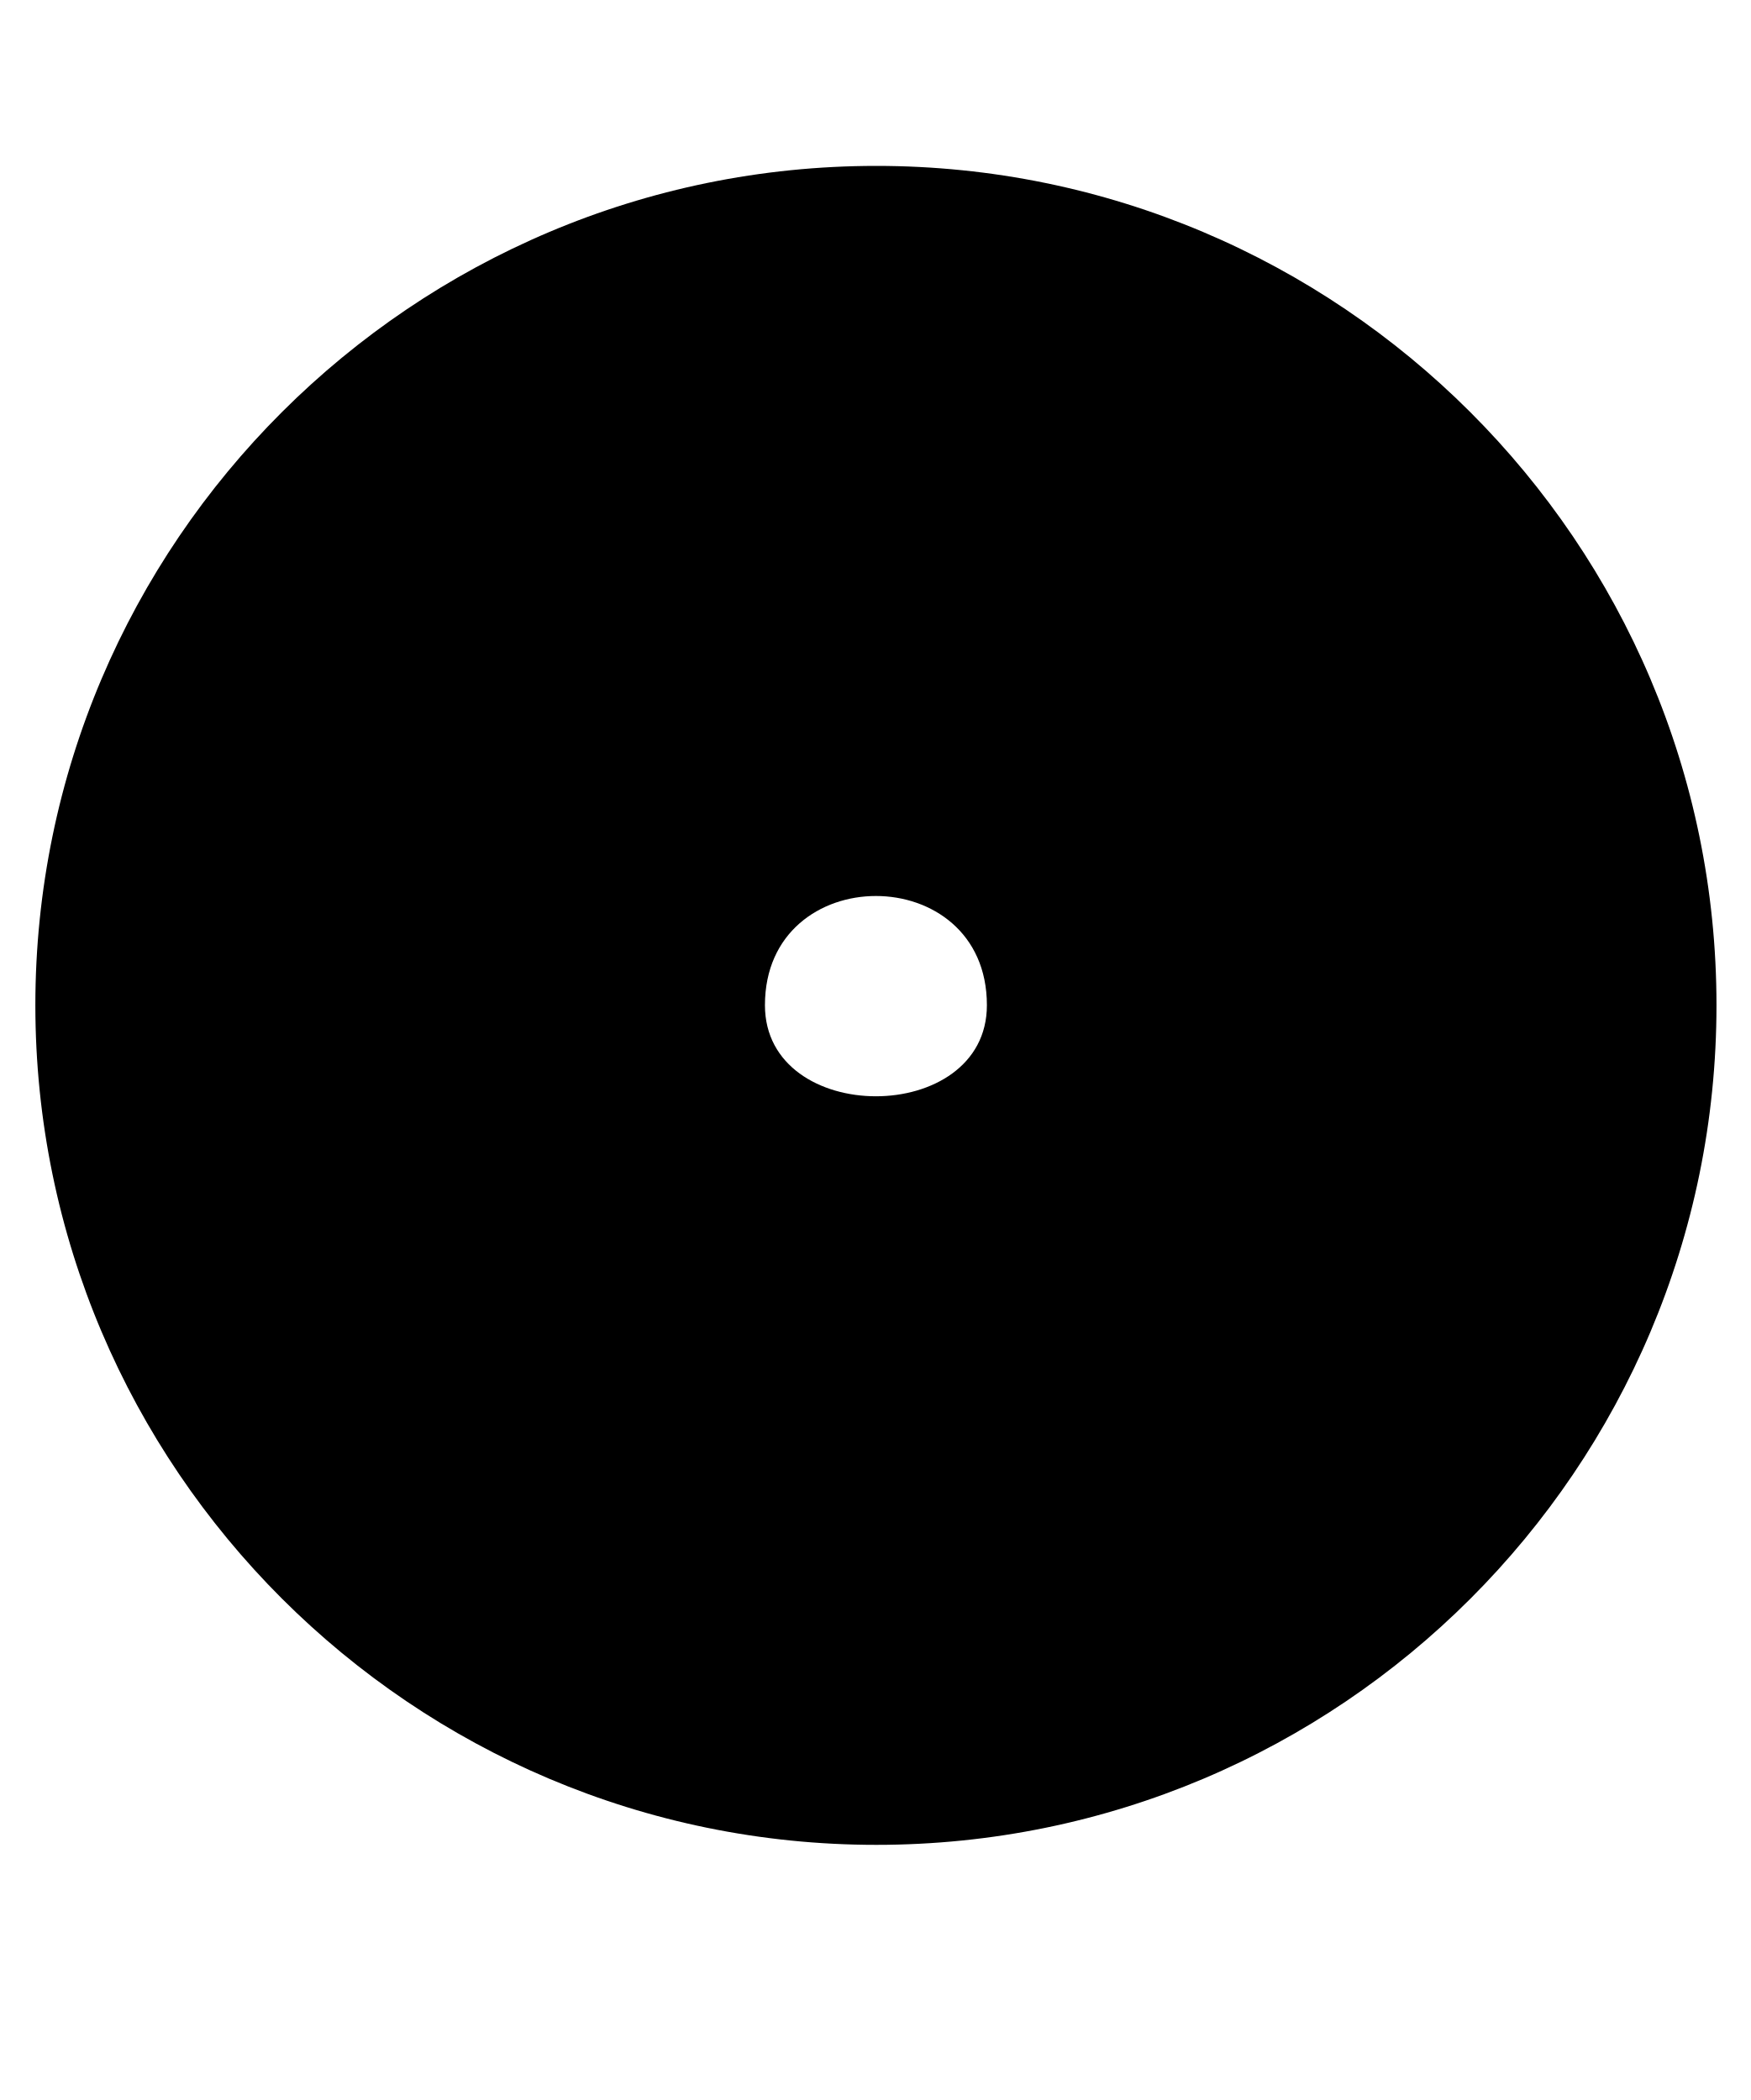
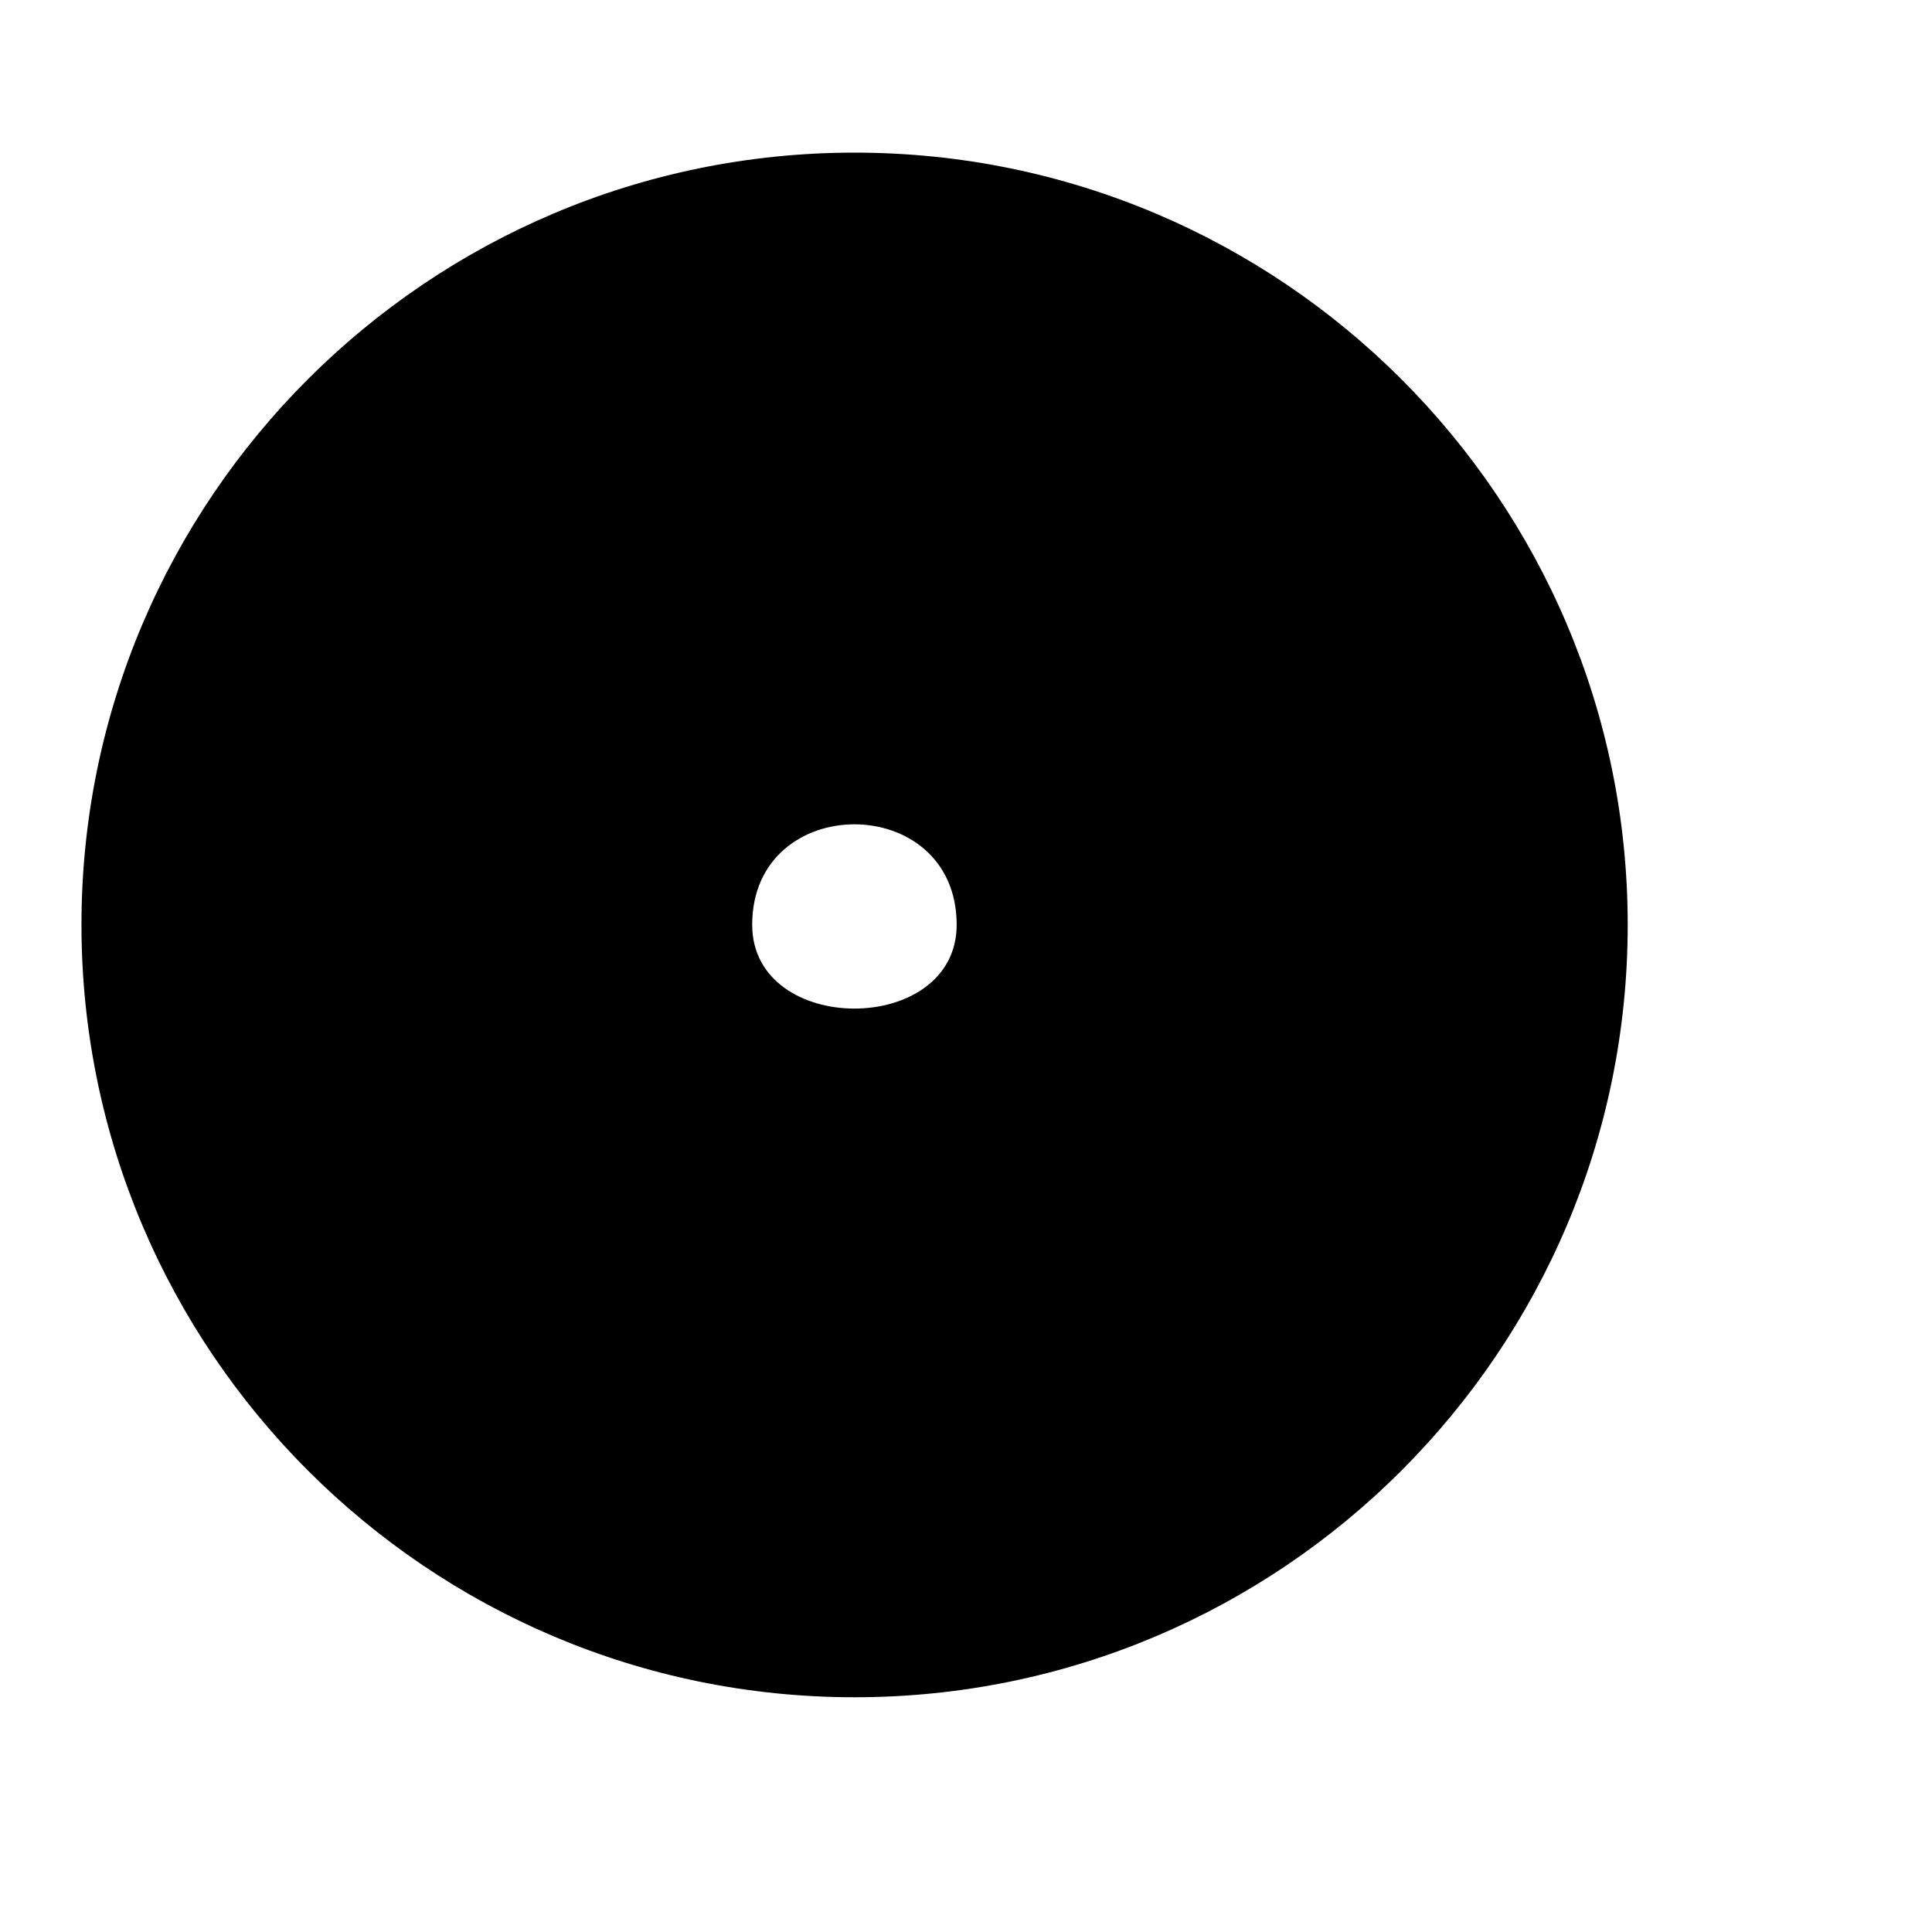
- <svg xmlns="http://www.w3.org/2000/svg" width="5" height="6" viewBox="0 0 5 6" fill="none">
-   <path d="M0.101 2.872C0.101 4.194 1.178 5.271 2.503 5.271C3.828 5.271 4.903 4.196 4.903 2.872C4.903 1.549 3.826 0.474 2.503 0.474C1.179 0.474 0.101 1.55 0.101 2.872ZM2.819 2.872C2.819 3.219 2.185 3.219 2.185 2.872C2.185 2.456 2.819 2.456 2.819 2.872Z" fill="black" />
+ <svg xmlns="http://www.w3.org/2000/svg" width="6" height="6" viewBox="0 0 6 6" fill="none">
+   <path d="M0.253 2.872C0.253 4.194 1.329 5.271 2.654 5.271C3.979 5.271 5.055 4.196 5.055 2.872C5.055 1.549 3.979 0.474 2.654 0.474C1.329 0.474 0.253 1.55 0.253 2.872ZM2.971 2.872C2.971 3.219 2.336 3.219 2.336 2.872C2.336 2.456 2.971 2.456 2.971 2.872Z" fill="black" />
</svg>
